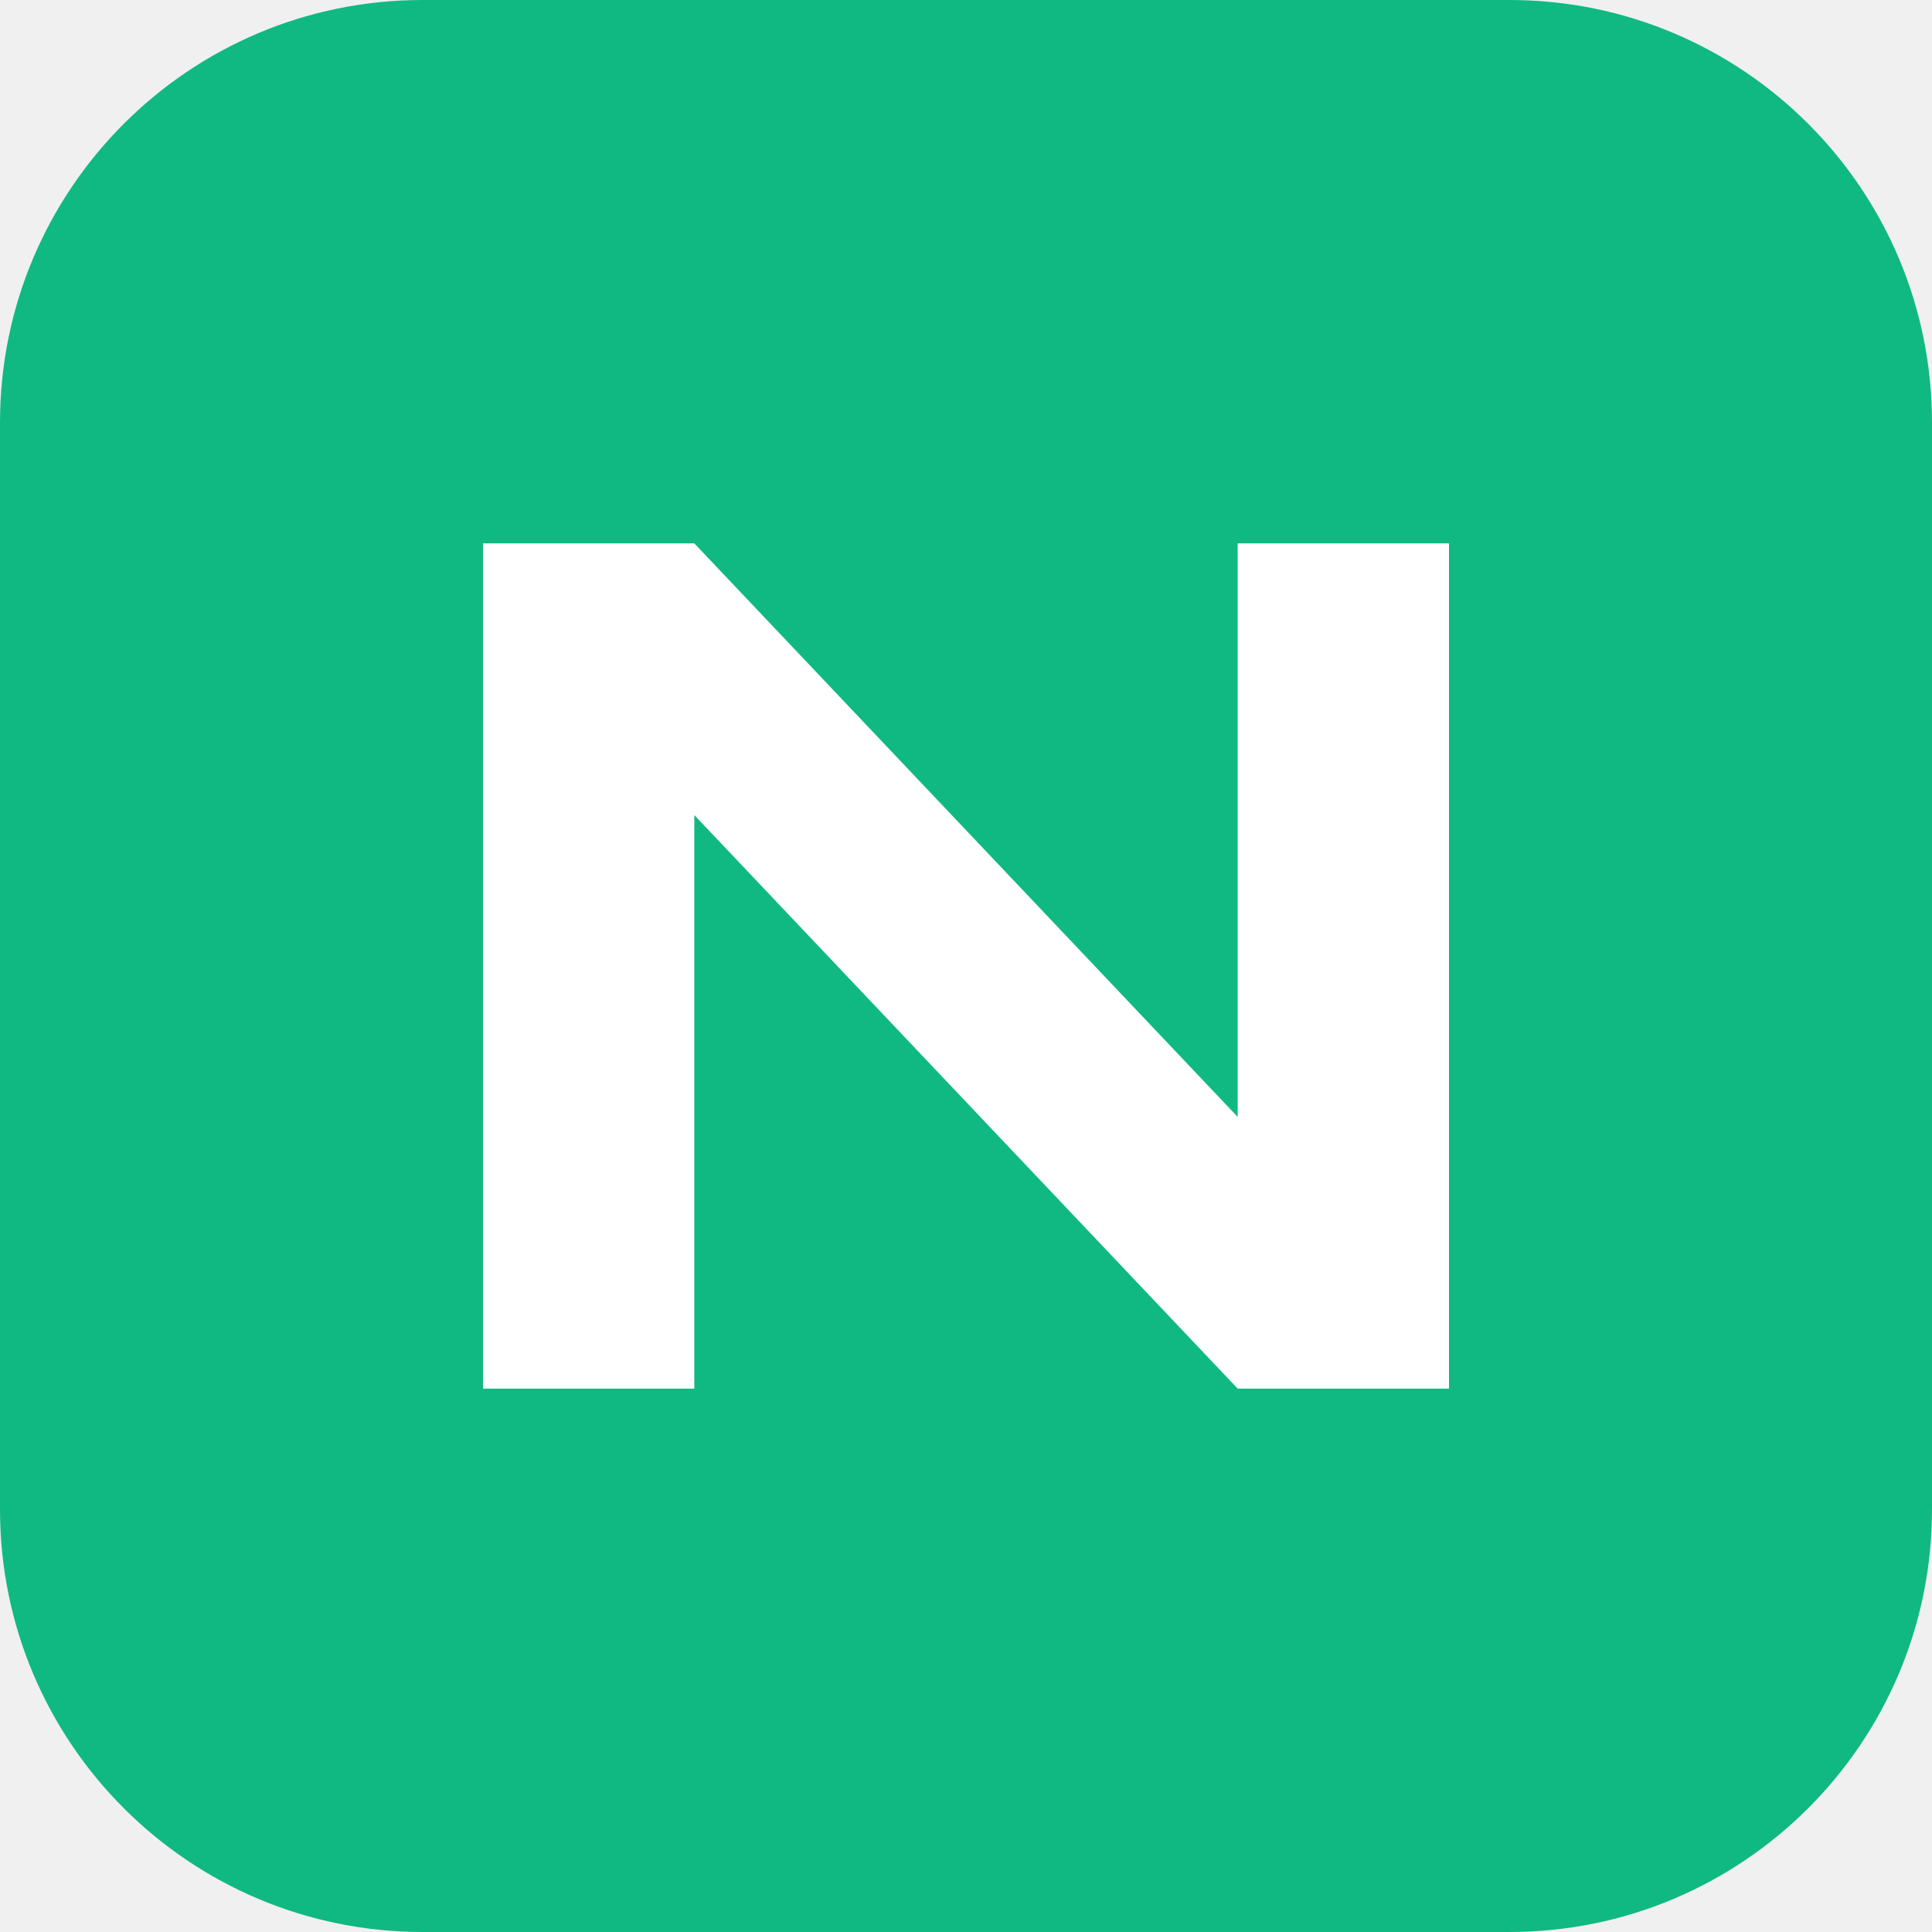
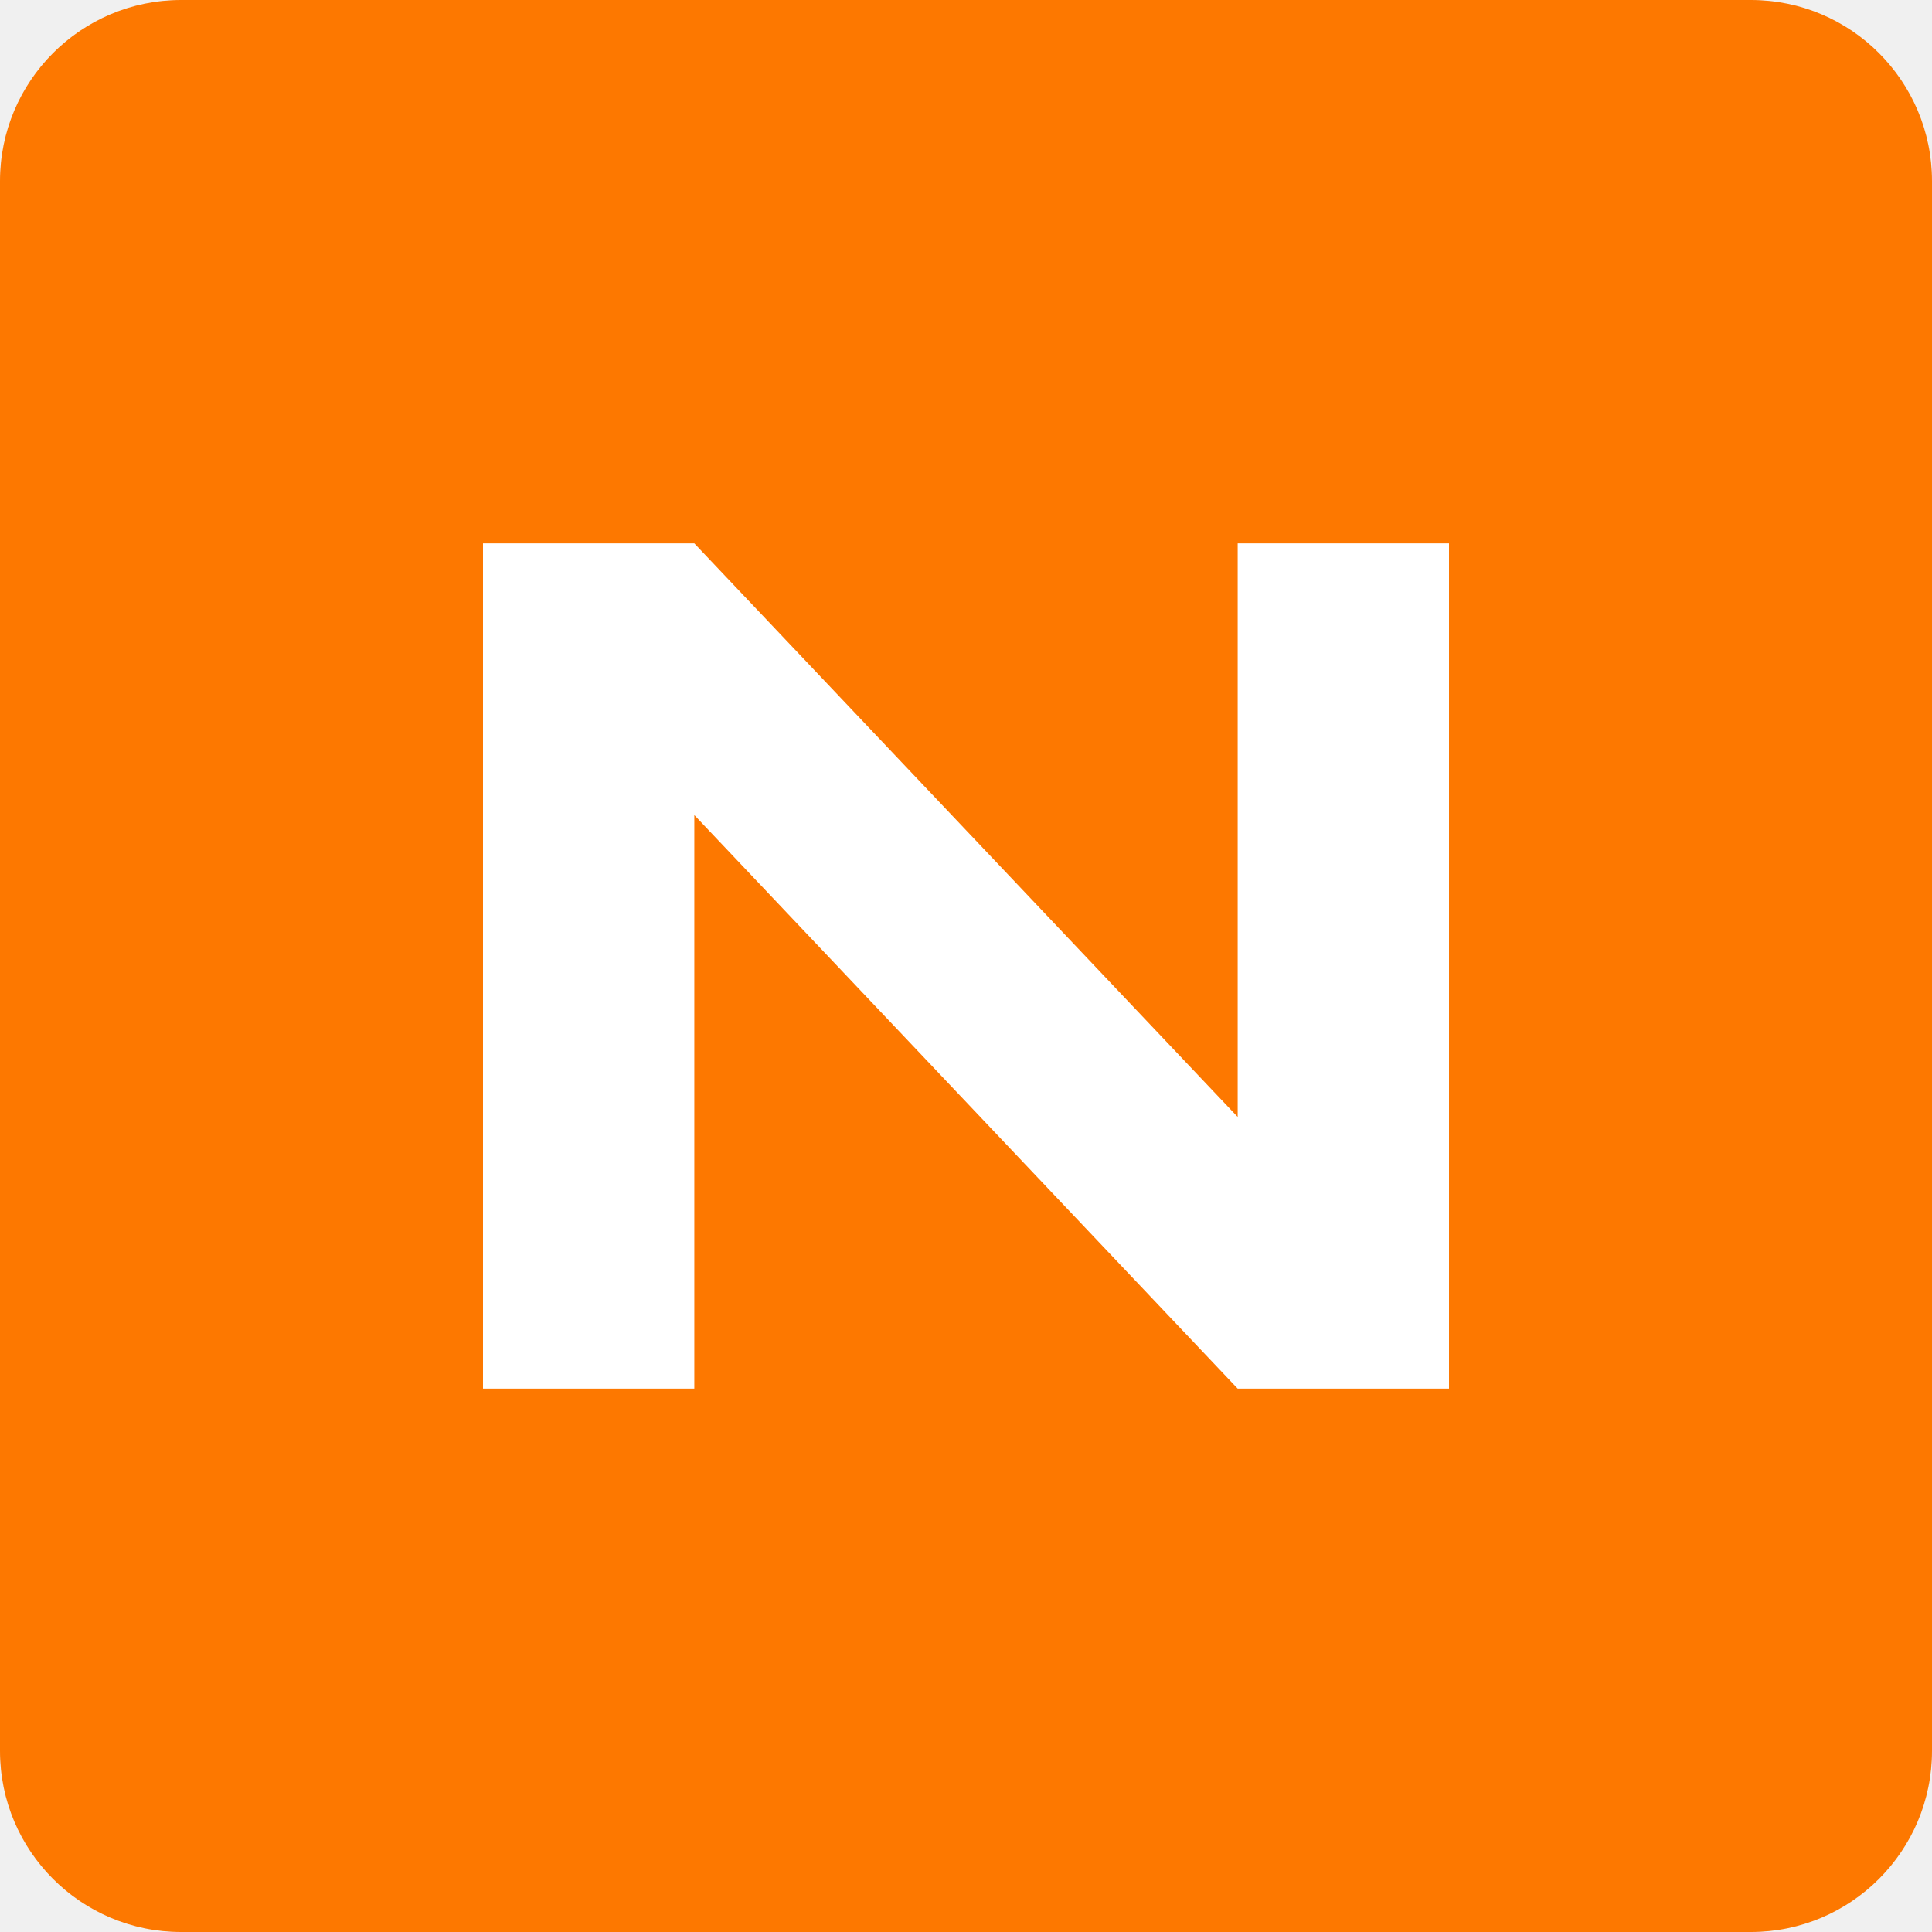
<svg xmlns="http://www.w3.org/2000/svg" viewBox="0 0 64 64" role="img" aria-label="NIP">
-   <rect width="64" height="64" rx="14" fill="#10b981" />
+   <rect width="64" height="64" rx="6" fill="#fd7800" />
  <path d="M16 46V18h7l18 19V18h7v28h-7L23 27v19z" fill="#ffffff" />
</svg>
